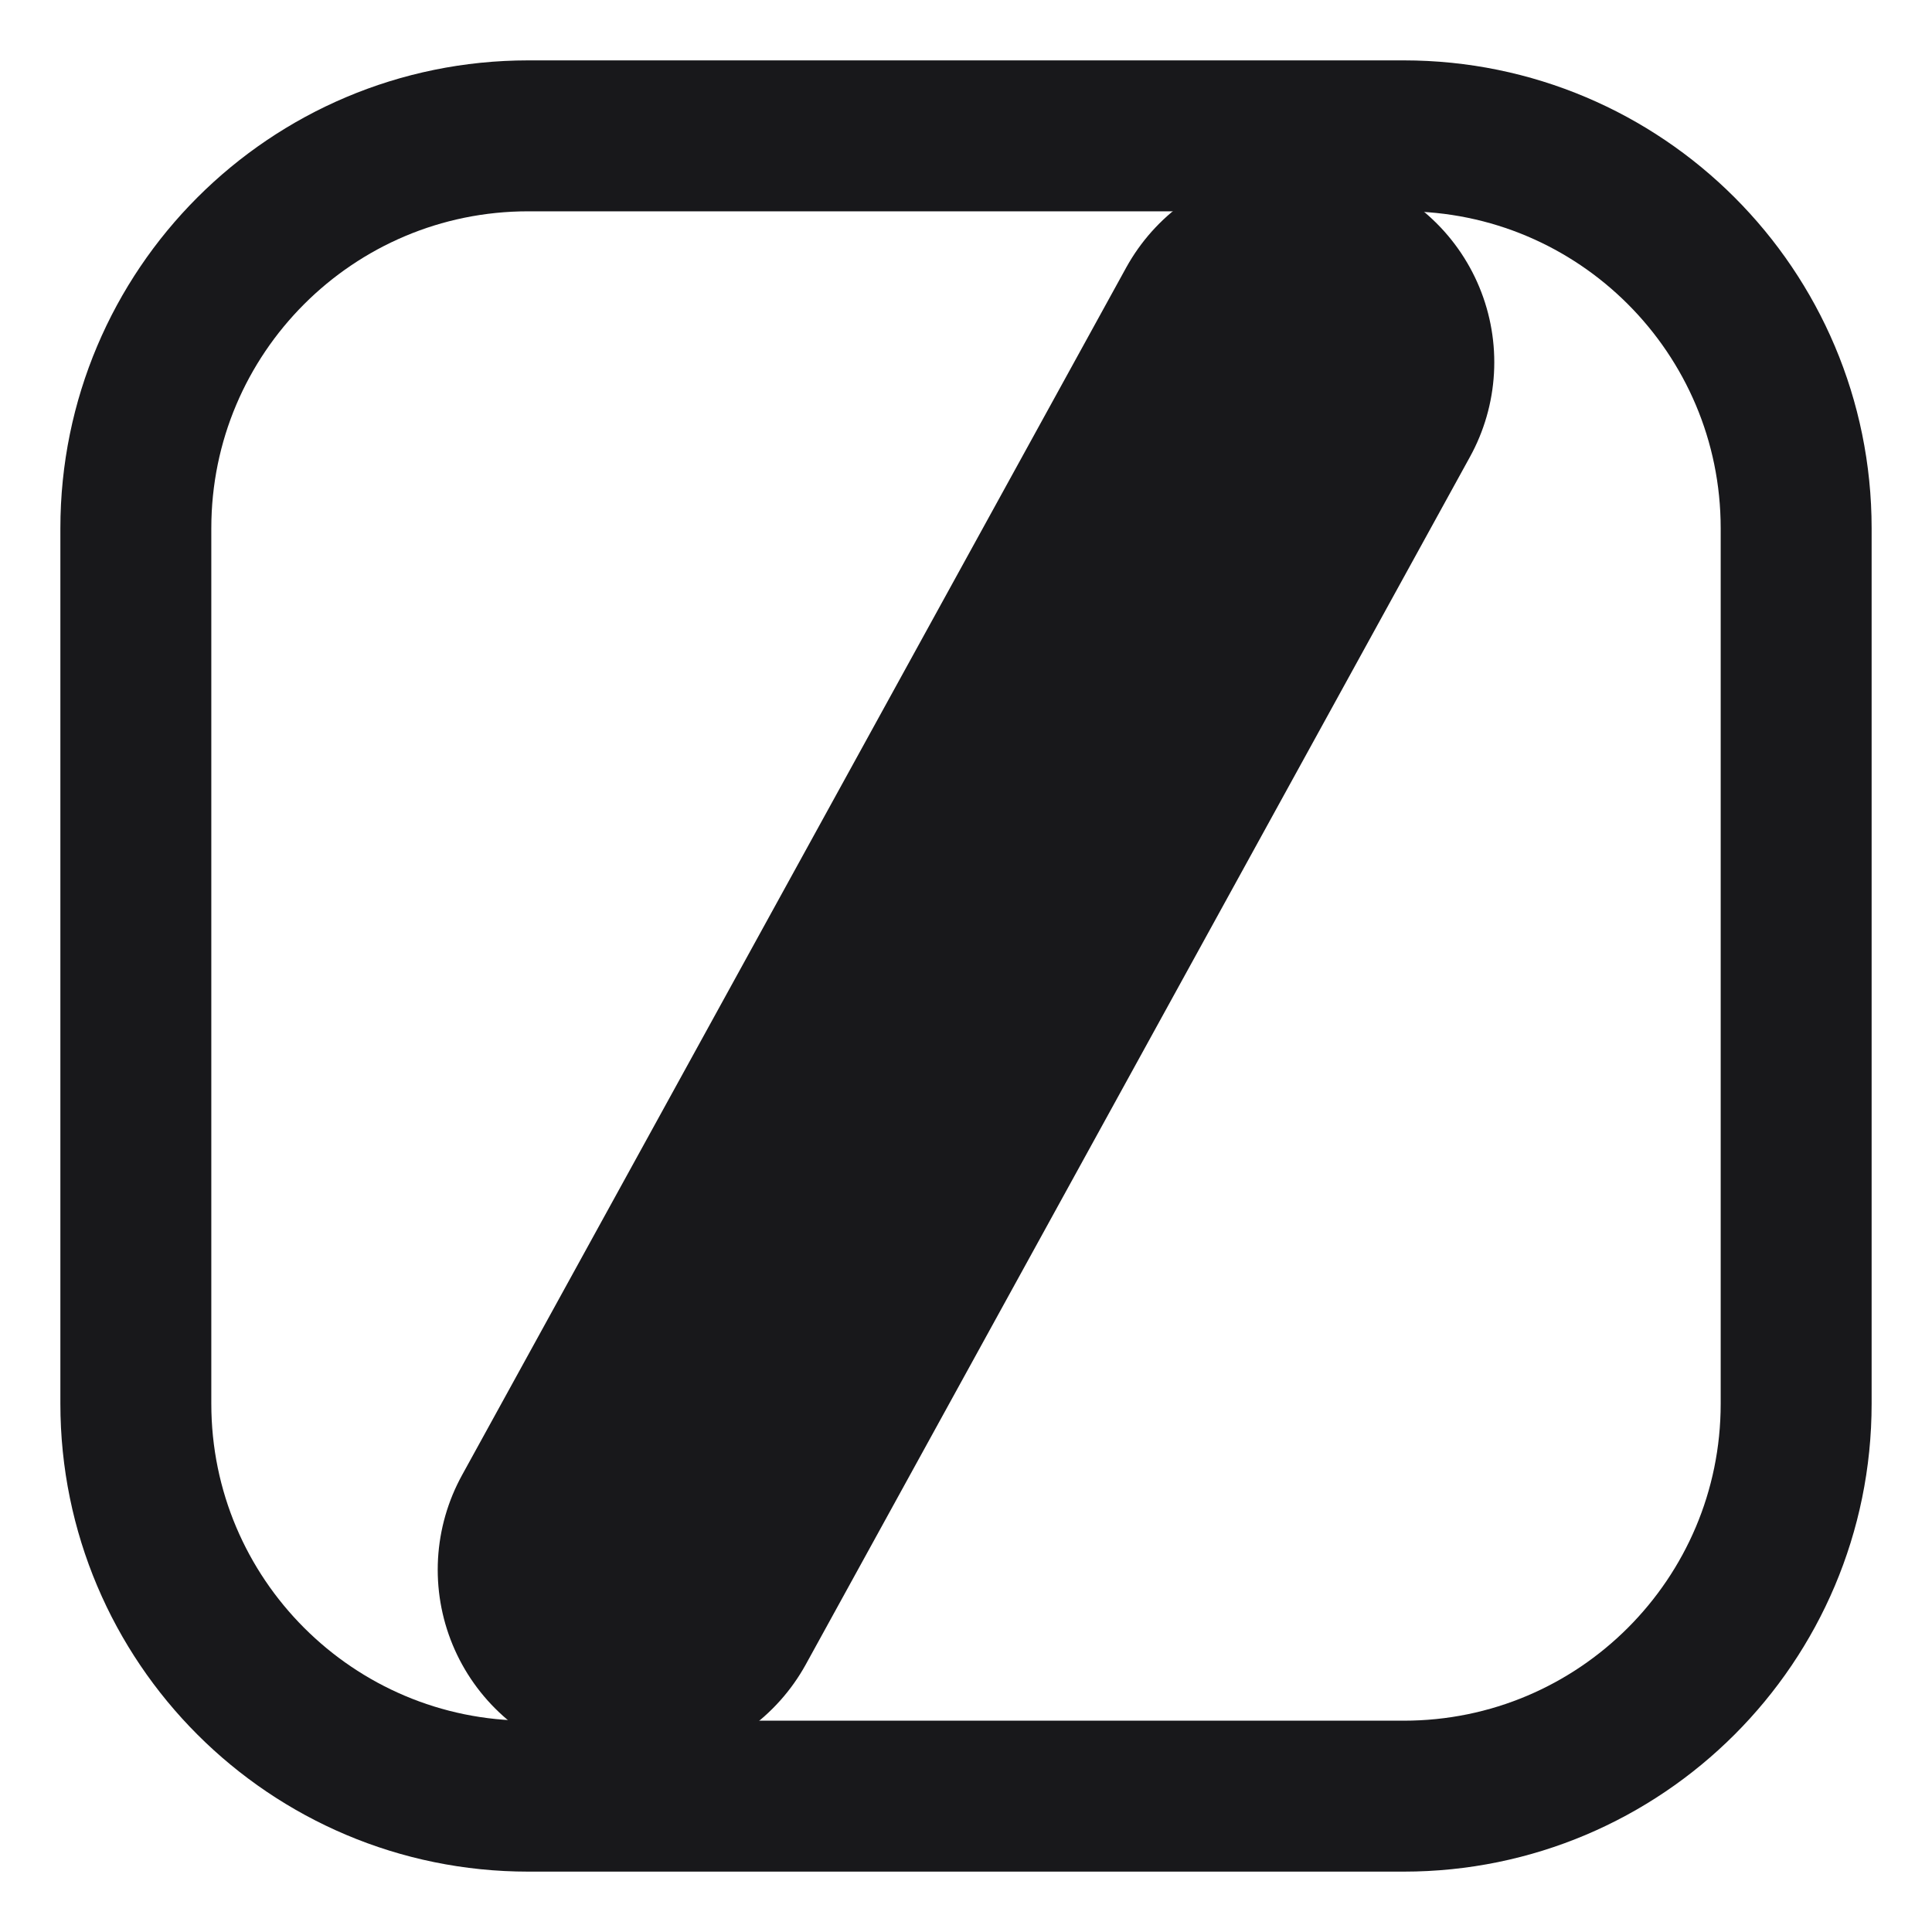
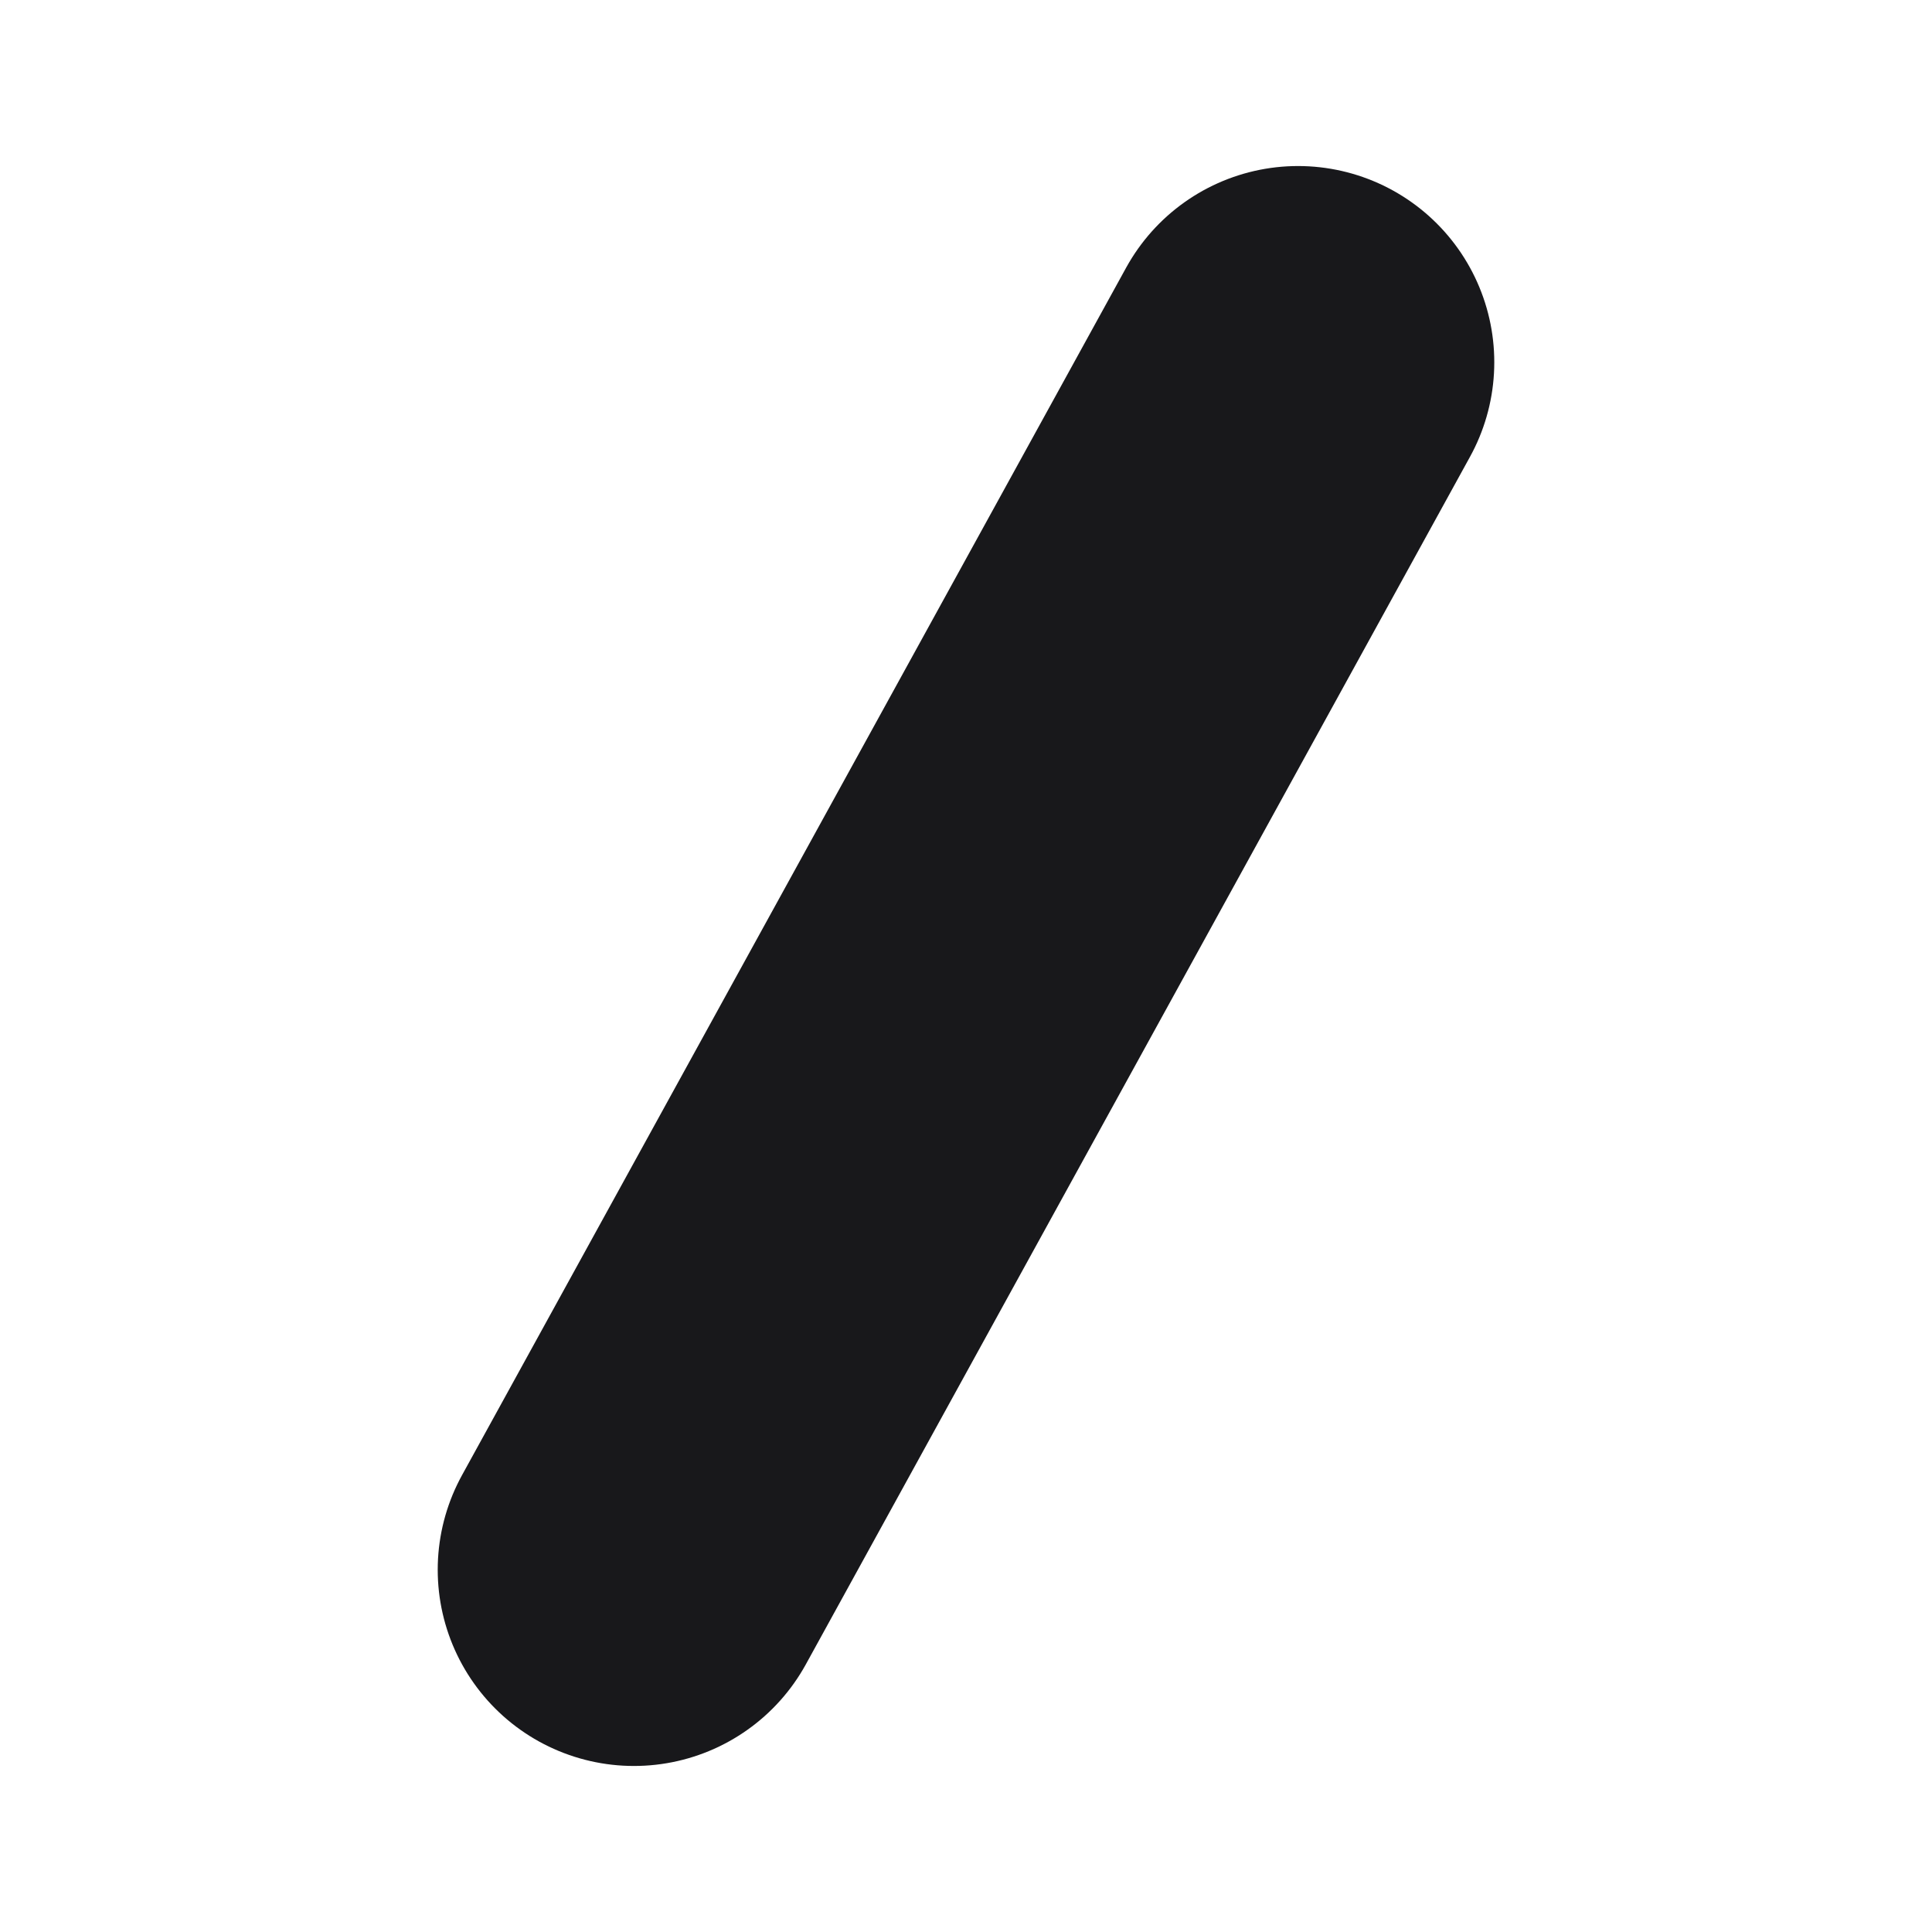
<svg xmlns="http://www.w3.org/2000/svg" viewBox="0 0 32 32">
  <style>
-     .frame, .slash { stroke: #18181b; }
-     @media (prefers-color-scheme: dark) { .frame, .slash { stroke: #e4e4e7; } }
+     .slash { stroke: #18181b; }
+     @media (prefers-color-scheme: dark) { .slash { stroke: #e4e4e7; } }
  </style>
-   <rect class="frame" x="2.25" y="2.25" width="27.5" height="27.5" rx="6.5" fill="none" stroke-width="2.5" />
  <line class="slash" x1="10.5" y1="26" x2="21.5" y2="6" stroke-width="6.5" stroke-linecap="round" />
</svg>
